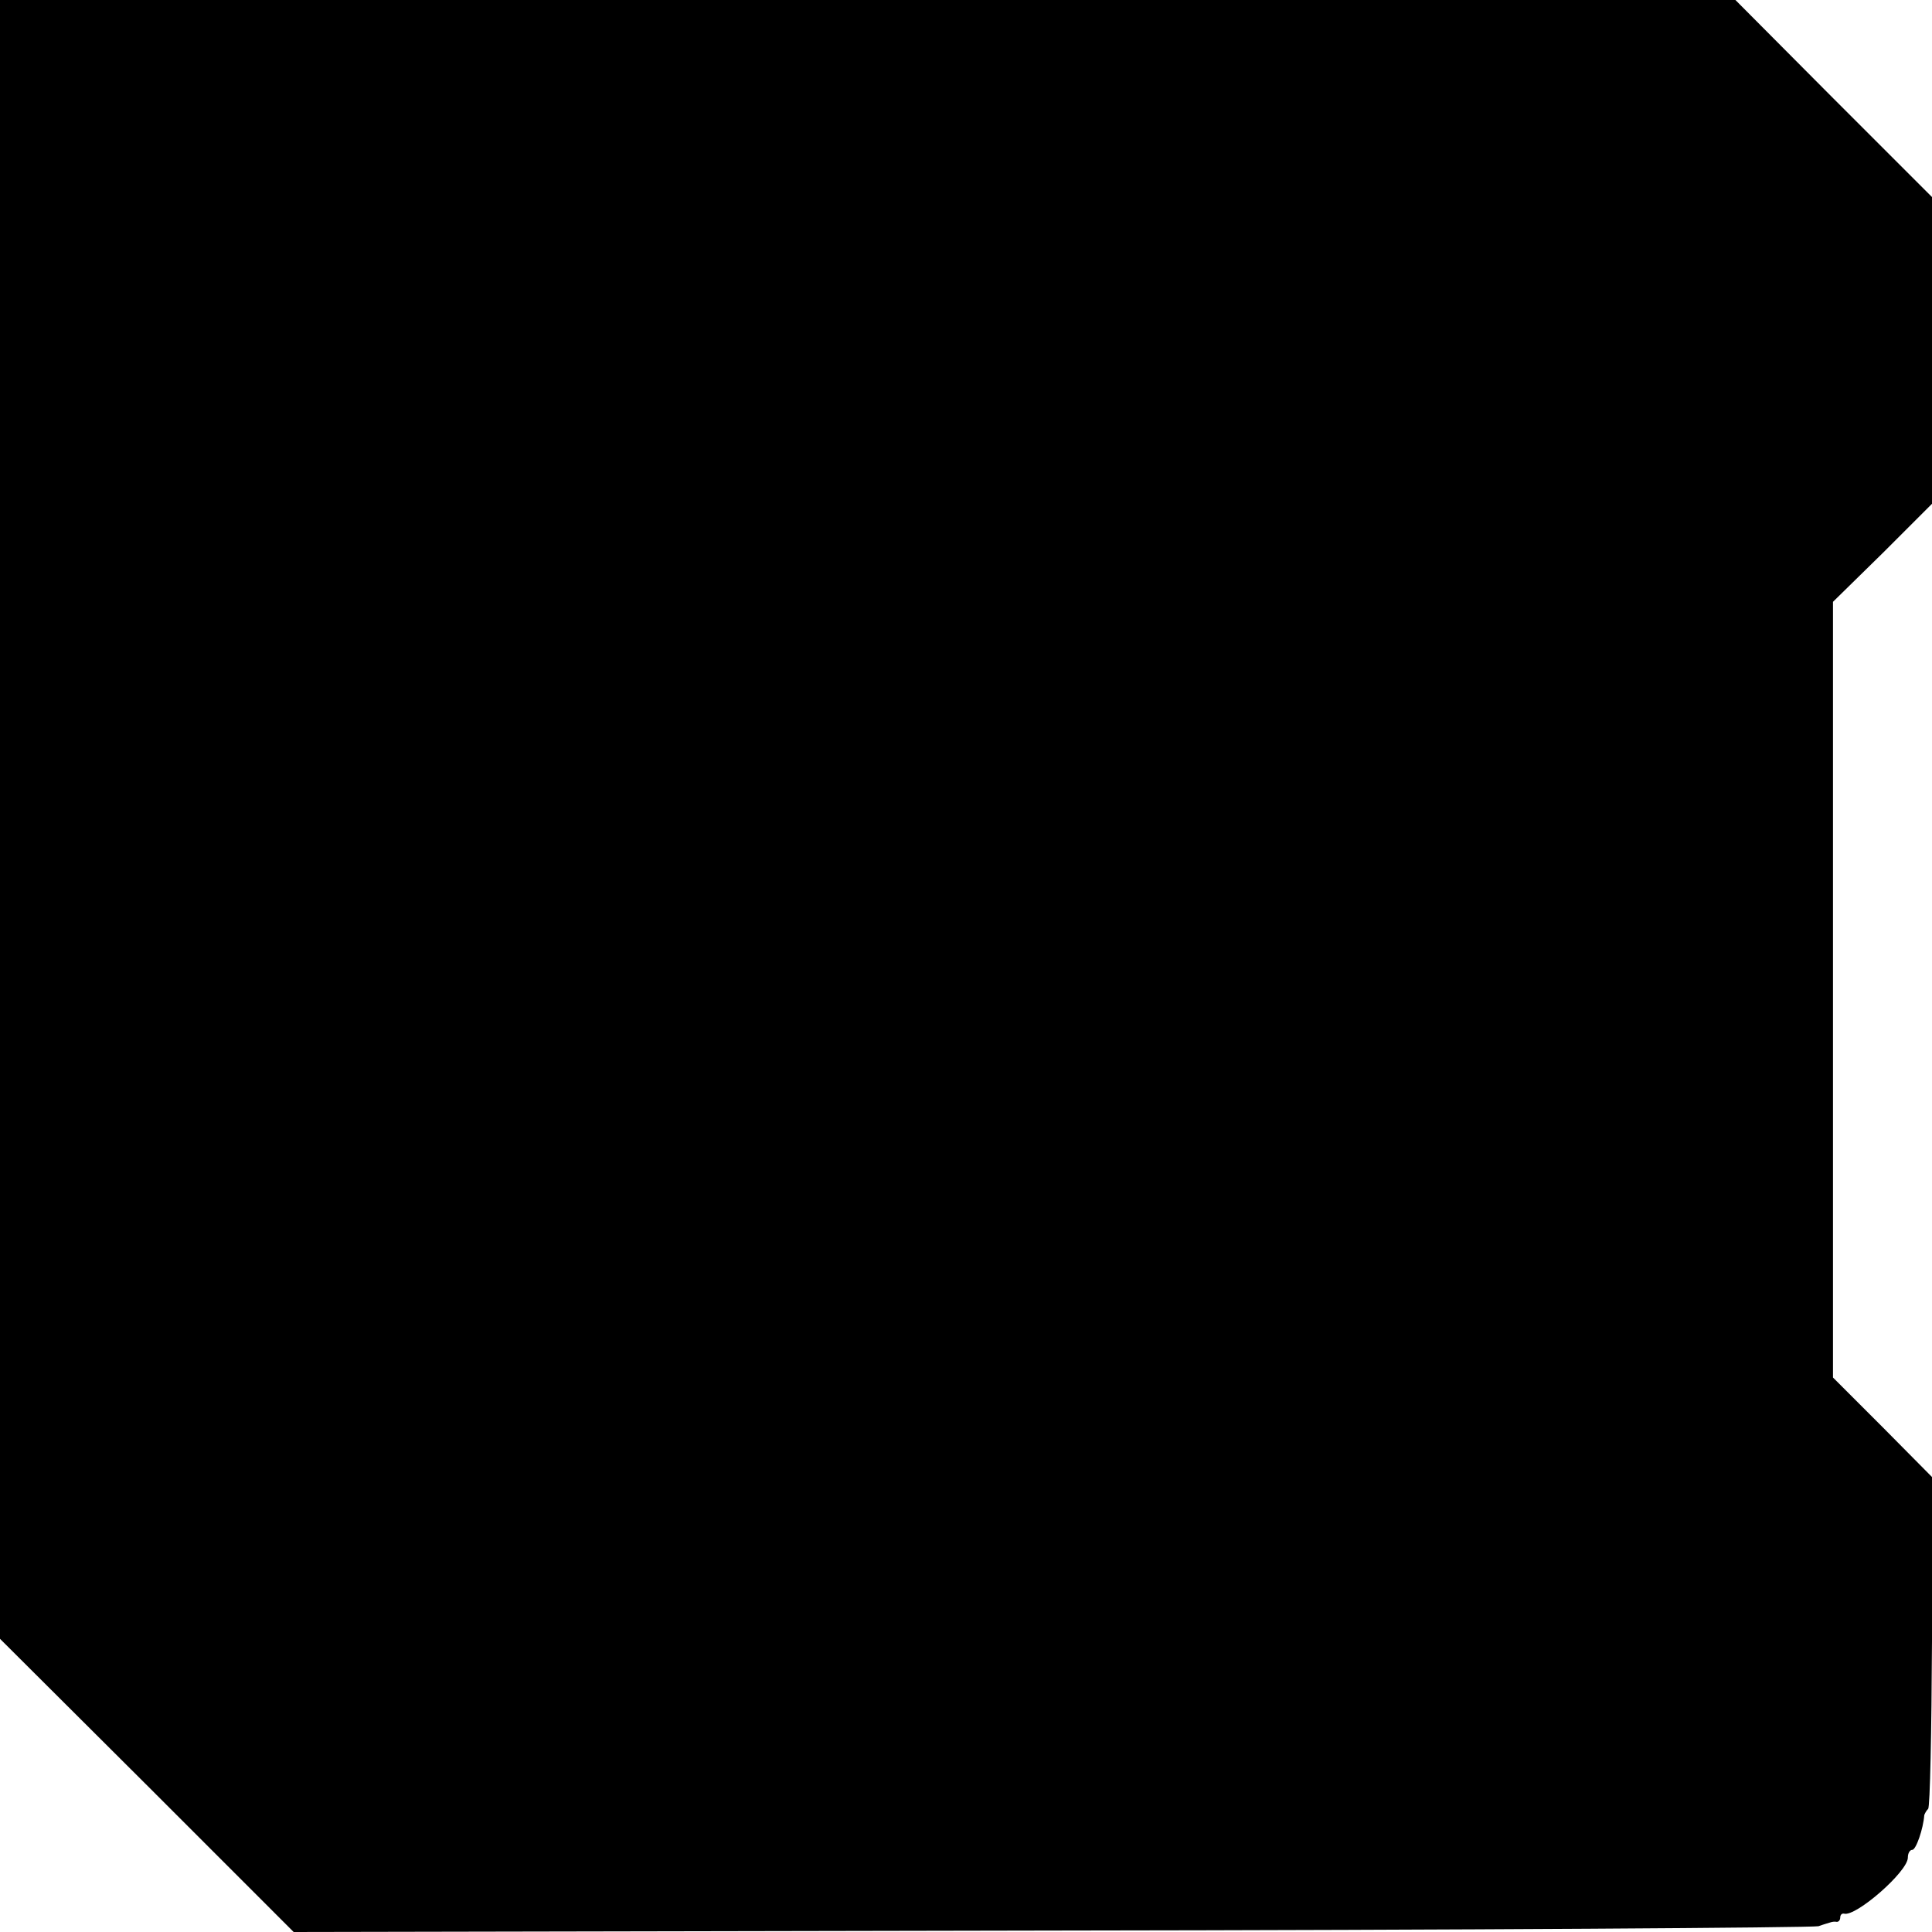
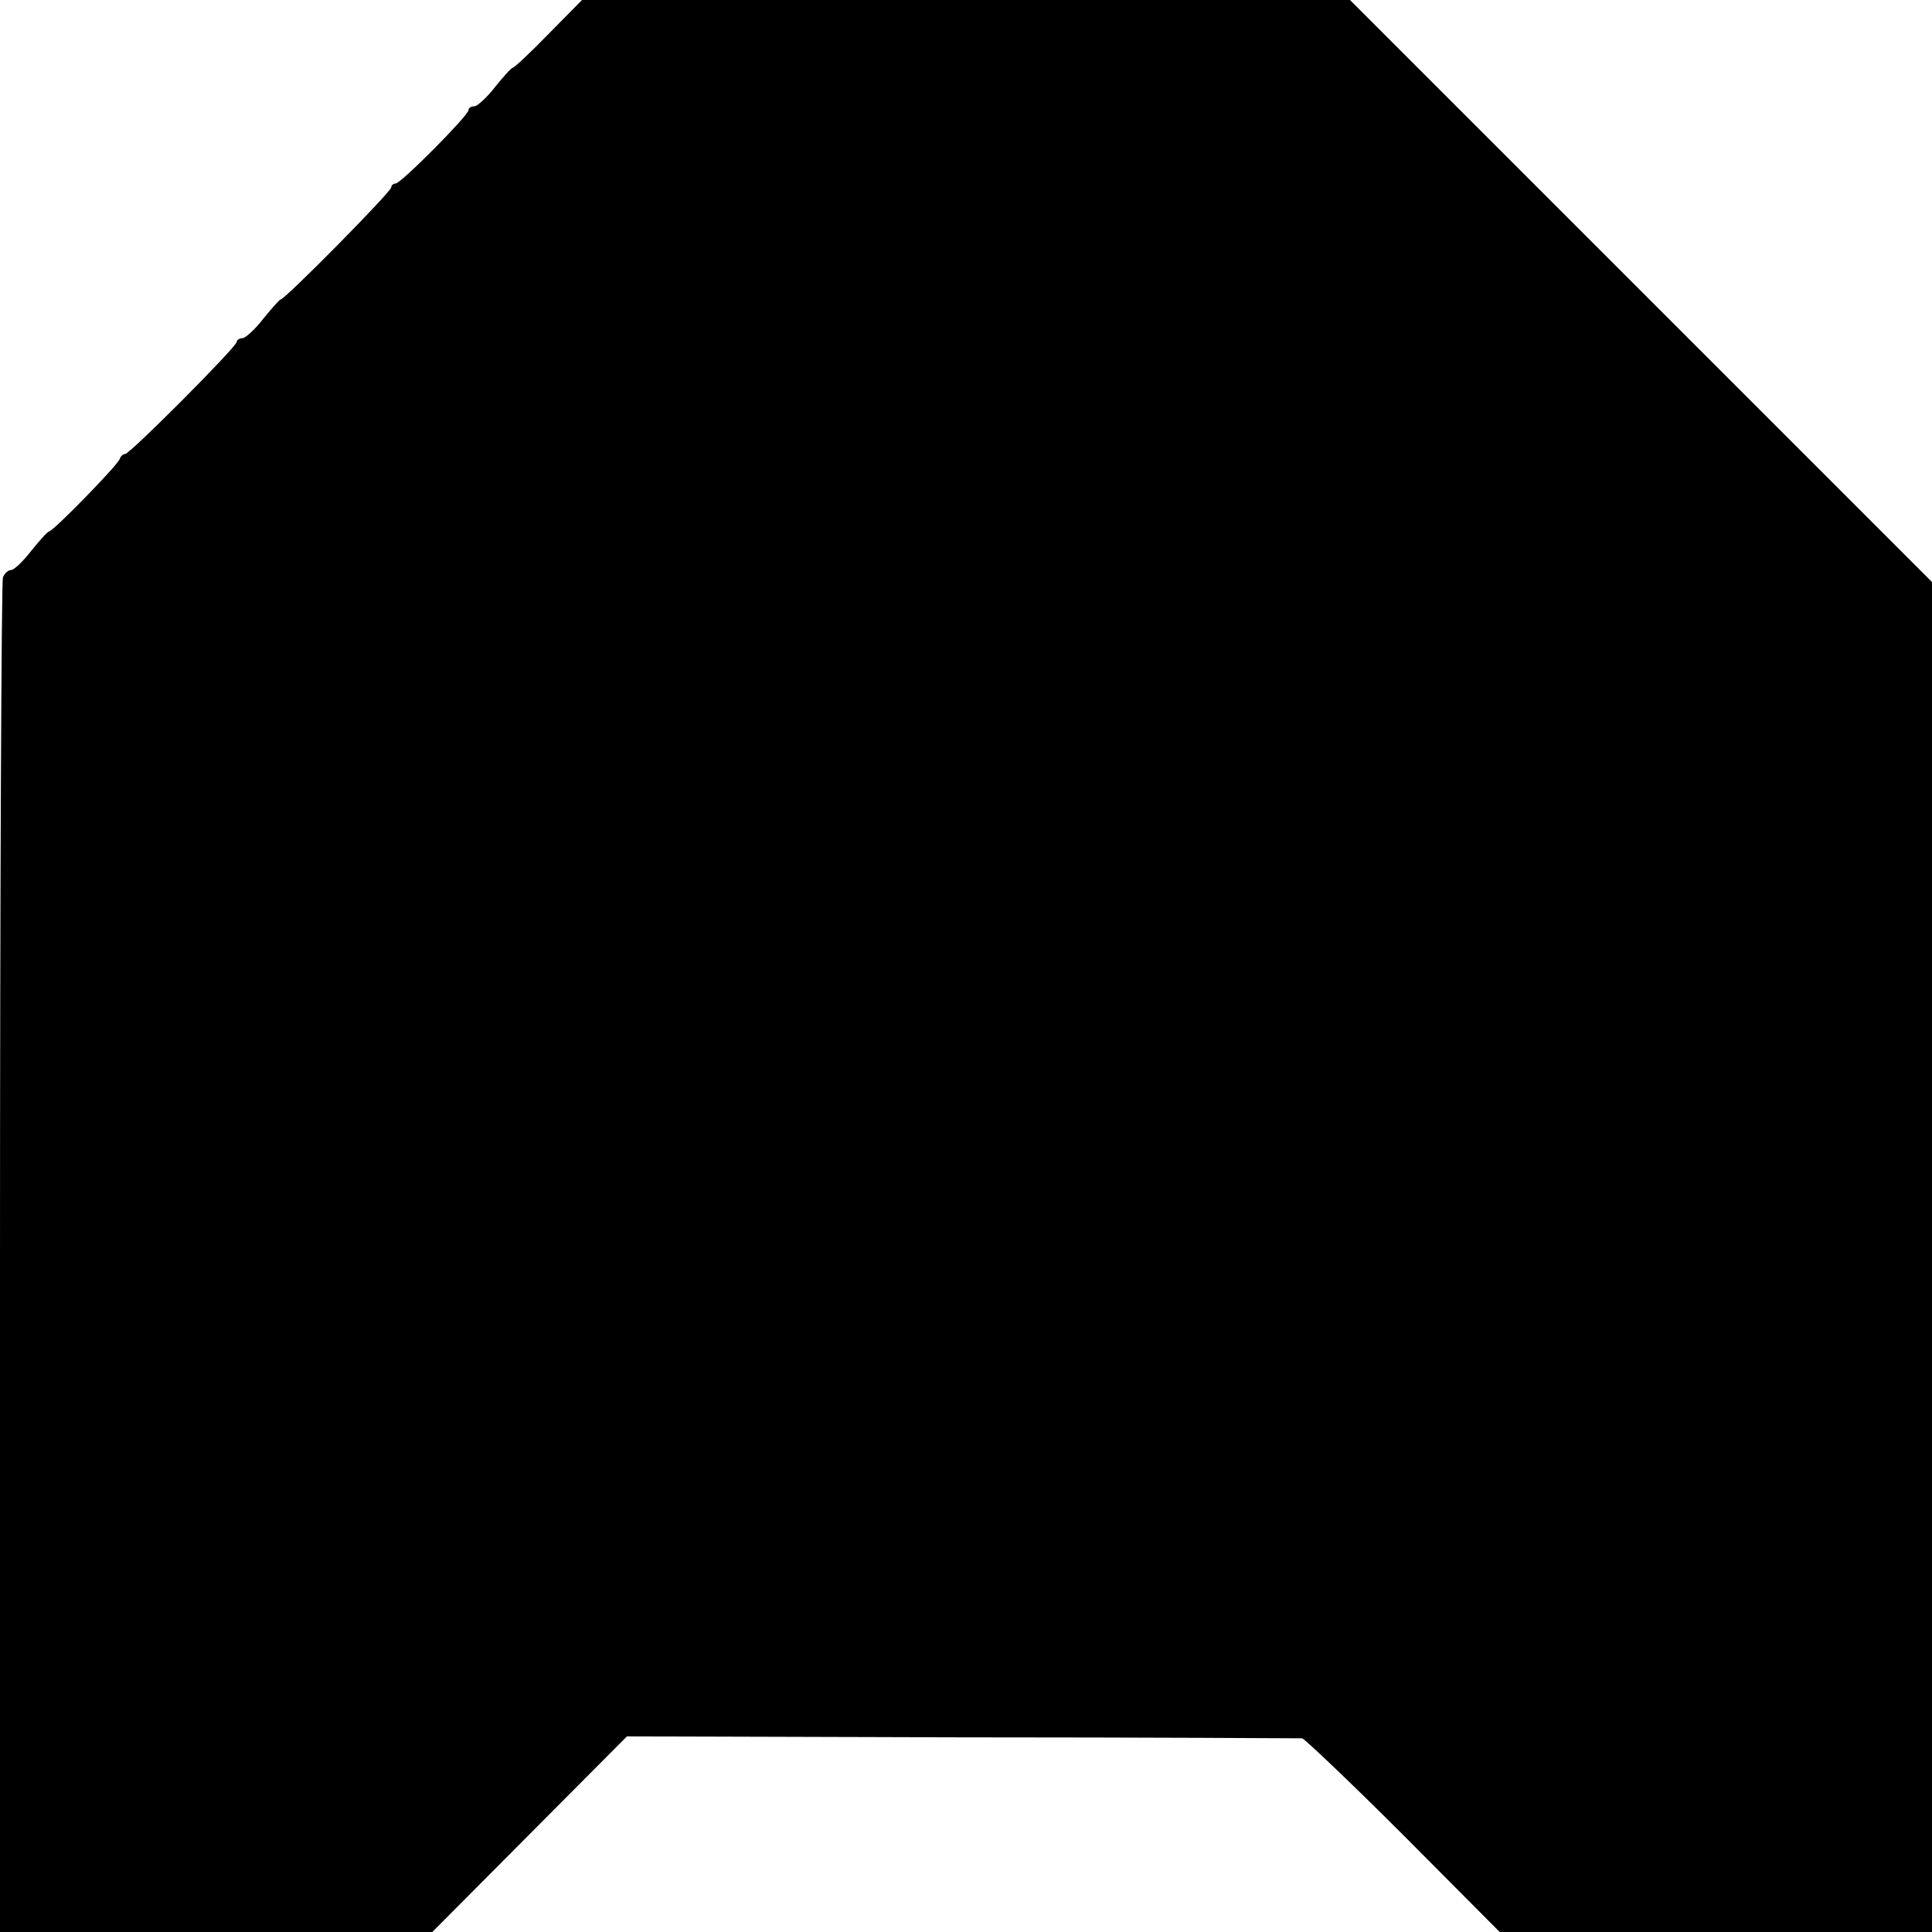
<svg xmlns="http://www.w3.org/2000/svg" version="1.0" width="400pt" height="400pt" viewBox="0 0 400 400" preserveAspectRatio="xMidYMid meet">
  <g transform="translate(0,400) scale(0.1,-0.1)" fill="#000000" stroke="none">
-     <path d="M0 2304 l0 -1697 304 -303 304 -304 1568 3 c863 1 1578 6 1589 9 11 4 22 7 25 8 3 1 8 2 13 1 4 0 7 4 7 9 0 5 3 9 8 8 24 -7 132 87 132 116 0 9 4 16 9 16 8 0 23 44 25 72 1 3 4 9 8 13 4 4 7 160 8 347 l0 340 -102 103 -103 103 0 803 0 803 103 101 102 102 0 317 0 318 -204 204 -203 204 -1797 0 -1796 0 0 -1696z" />
+     <path d="M1136 3930 c-37 -38 -71 -70 -74 -70 -4 -1 -20 -19 -37 -40 -16 -21 -36 -39 -42 -40 -7 0 -13 -3 -13 -8 0 -11 -140 -152 -151 -152 -5 0 -9 -4 -9 -8 0 -9 -220 -232 -229 -232 -3 -1 -19 -19 -36 -40 -16 -21 -36 -39 -42 -40 -7 0 -13 -4 -13 -8 0 -10 -221 -232 -231 -232 -4 0 -9 -4 -11 -10 -4 -13 -138 -150 -146 -150 -4 -1 -20 -19 -37 -40 -16 -21 -35 -39 -41 -40 -7 0 -15 -7 -18 -16 -3 -9 -6 -643 -6 -1410 l0 -1394 448 0 447 0 202 203 201 202 694 -2 c381 0 698 -2 704 -2 5 -1 100 -91 210 -201 l199 -200 448 0 447 0 0 1398 0 1397 -603 603 -602 602 -795 0 -795 0 -69 -70z" />
  </g>
</svg>
